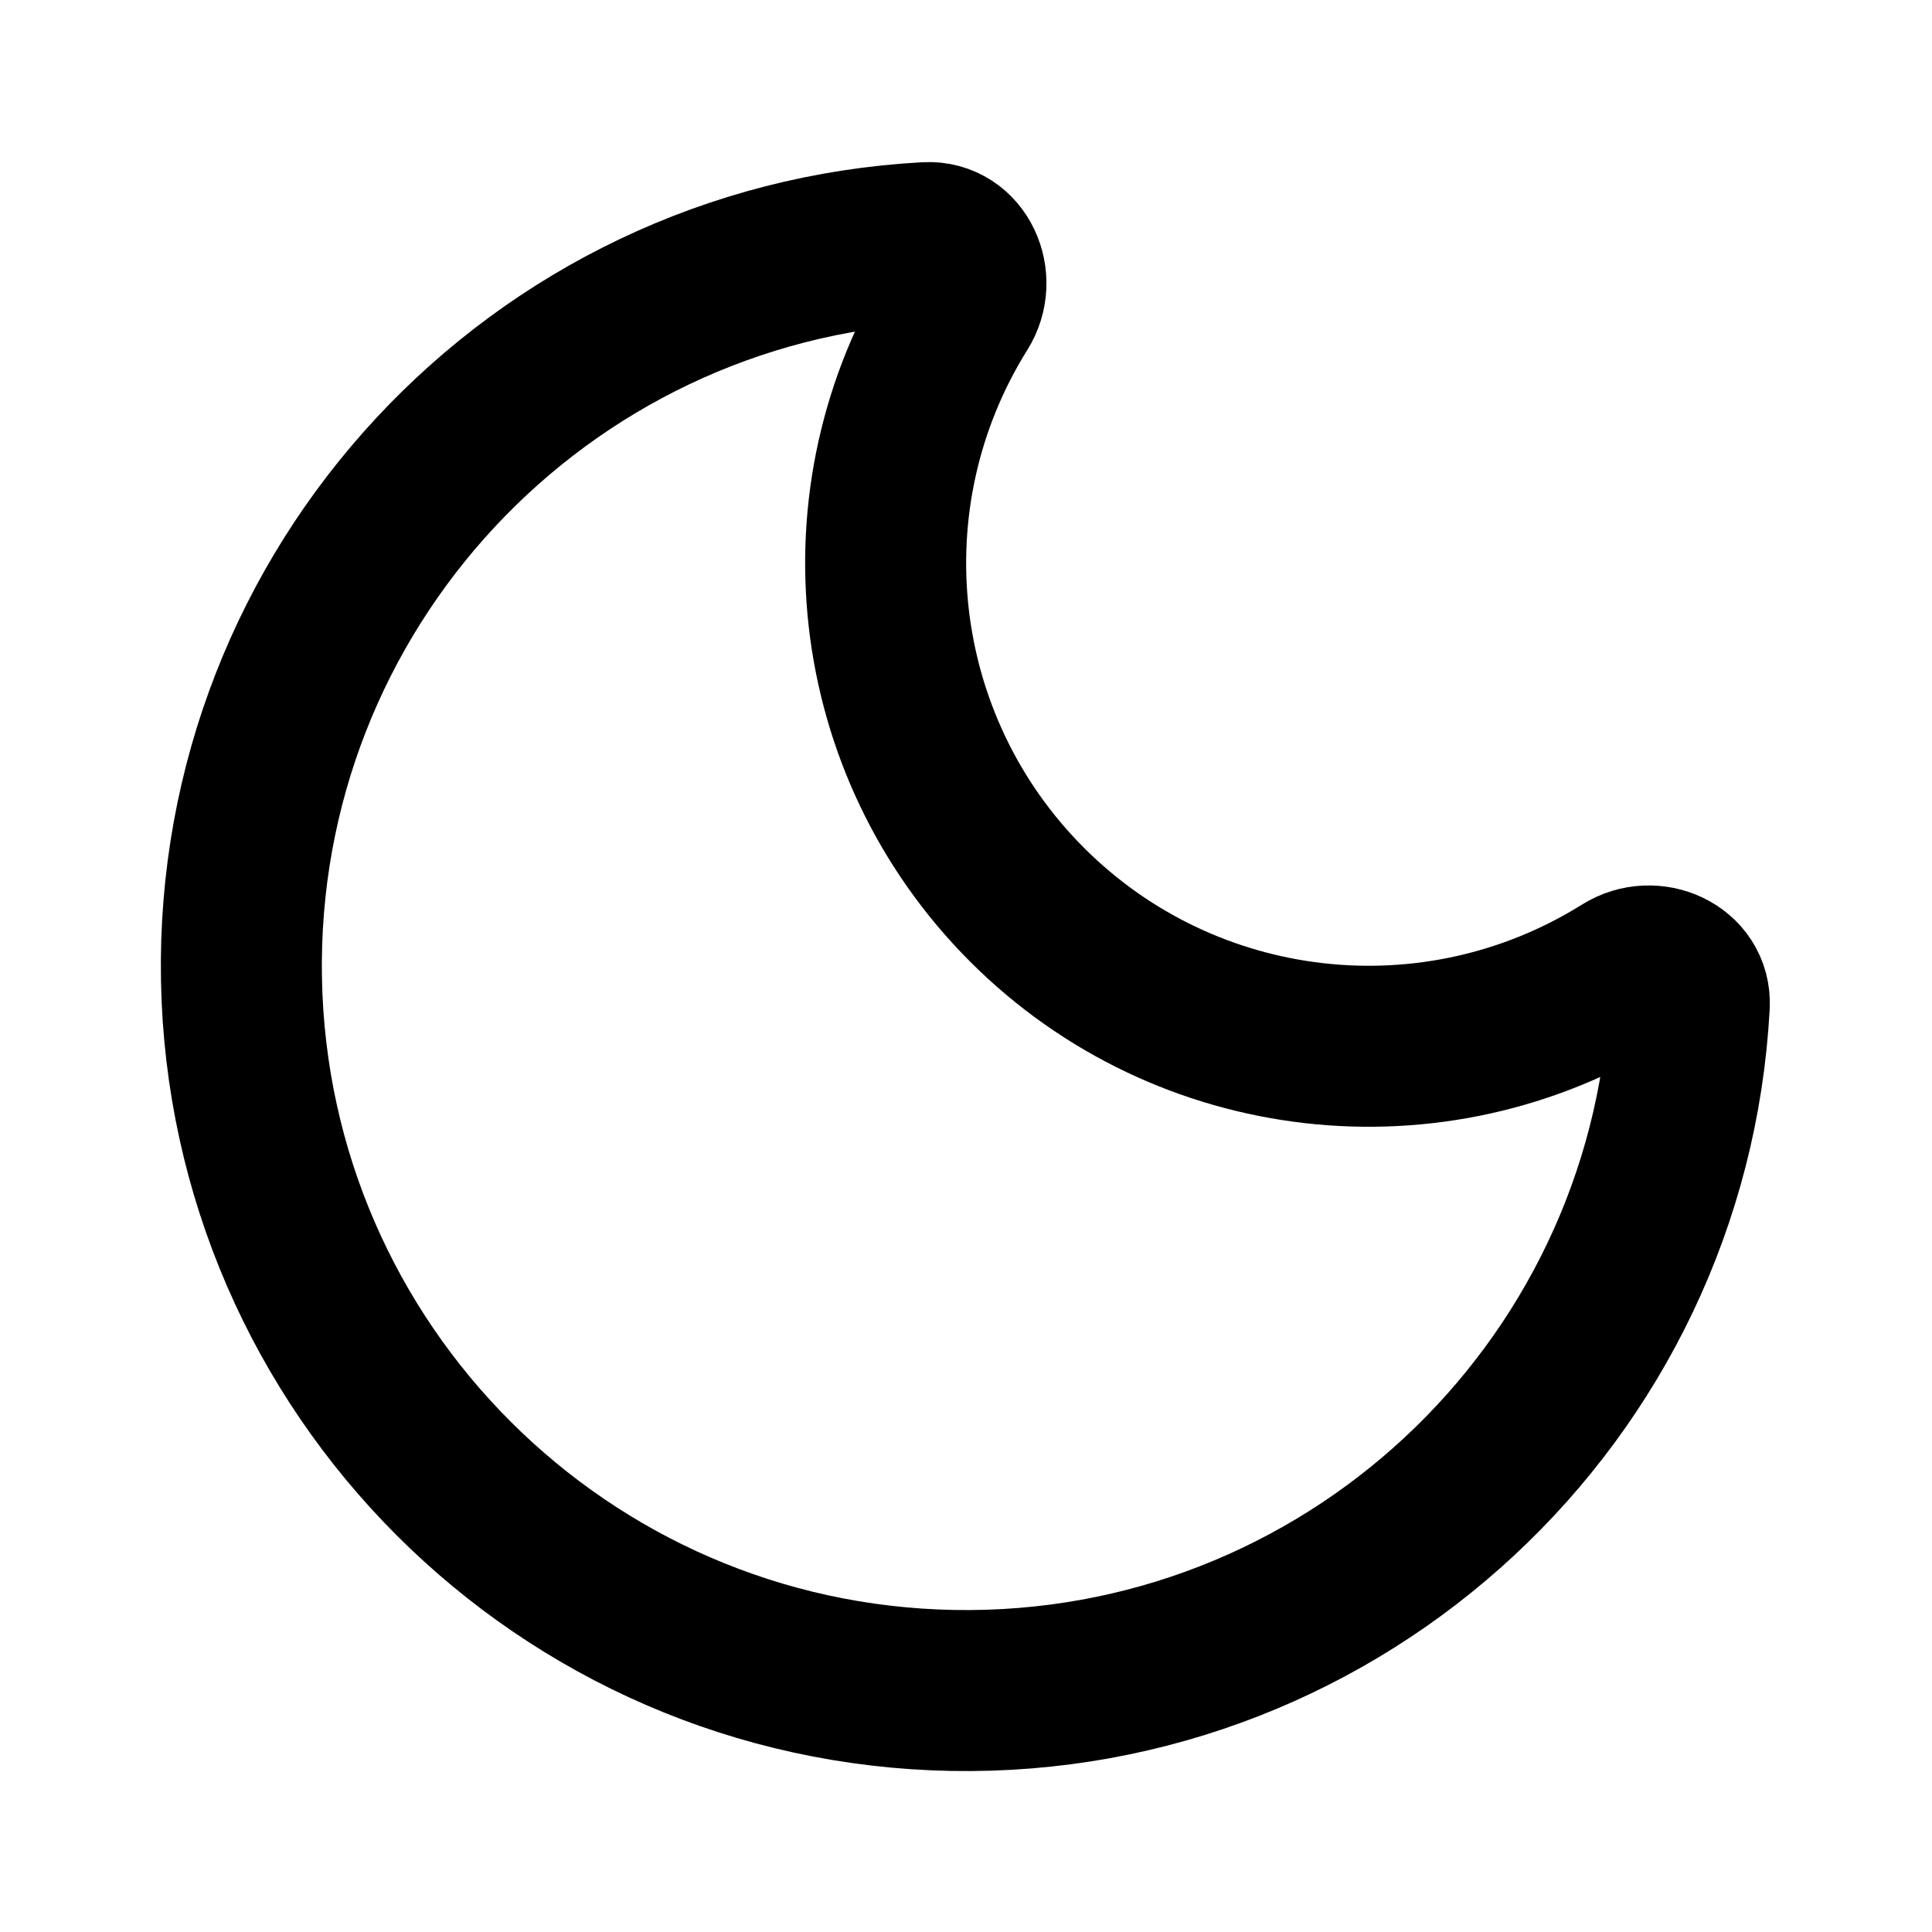
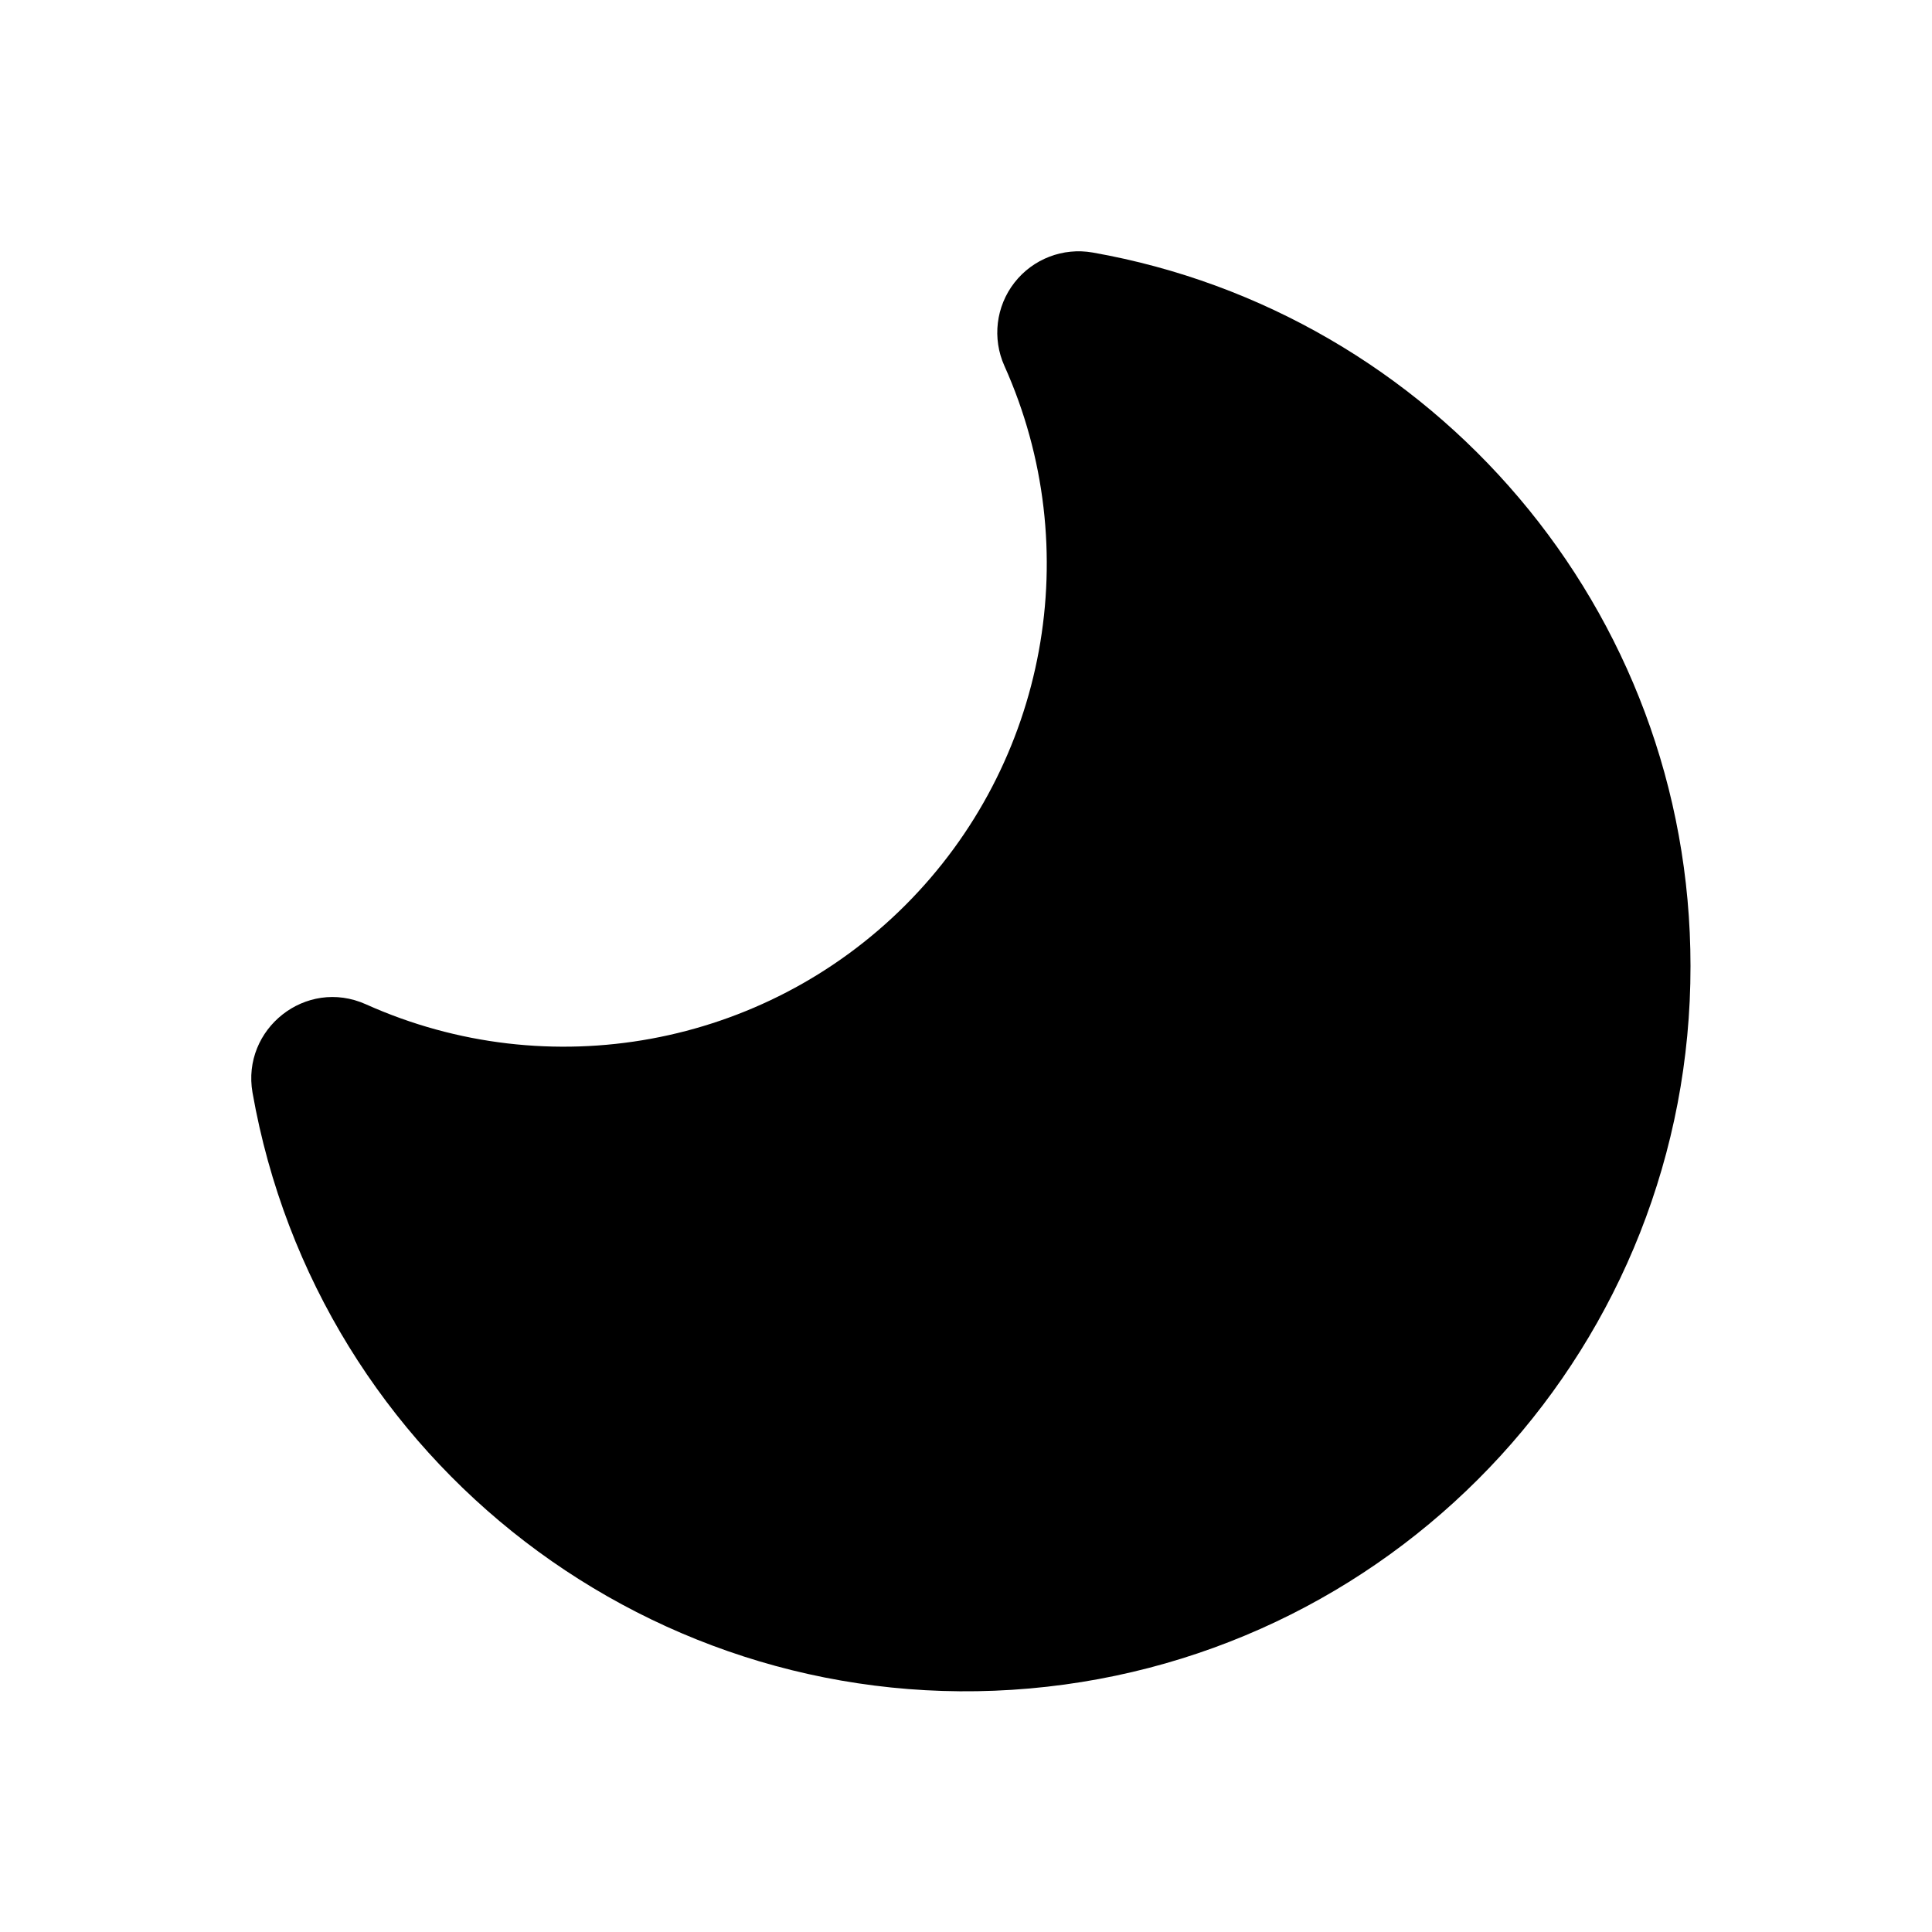
- <svg xmlns="http://www.w3.org/2000/svg" width="24" height="24" viewBox="0 0 24 24" fill="none" stroke="currentColor" stroke-width="2" stroke-linecap="round" stroke-linejoin="round">
-   <path d="M20.985 12.486a9 9 0 1 1-9.473-9.472c.405-.022.617.46.402.803a6 6 0 0 0 8.268 8.268c.344-.215.825-.004.803.401" />
+ <svg xmlns="http://www.w3.org/2000/svg" width="24" height="24" viewBox="0 0 24 24">
+   <path fill="currentColor" fill-rule="evenodd" d="M13.574 3.137a1.01 1.01 0 0 0-1.097 1.408a6 6 0 0 1-7.931 7.931c-.747-.335-1.548.307-1.409 1.098A9 9 0 0 0 21 12c0-4.435-3.206-8.118-7.426-8.863" clip-rule="evenodd" />
</svg>
